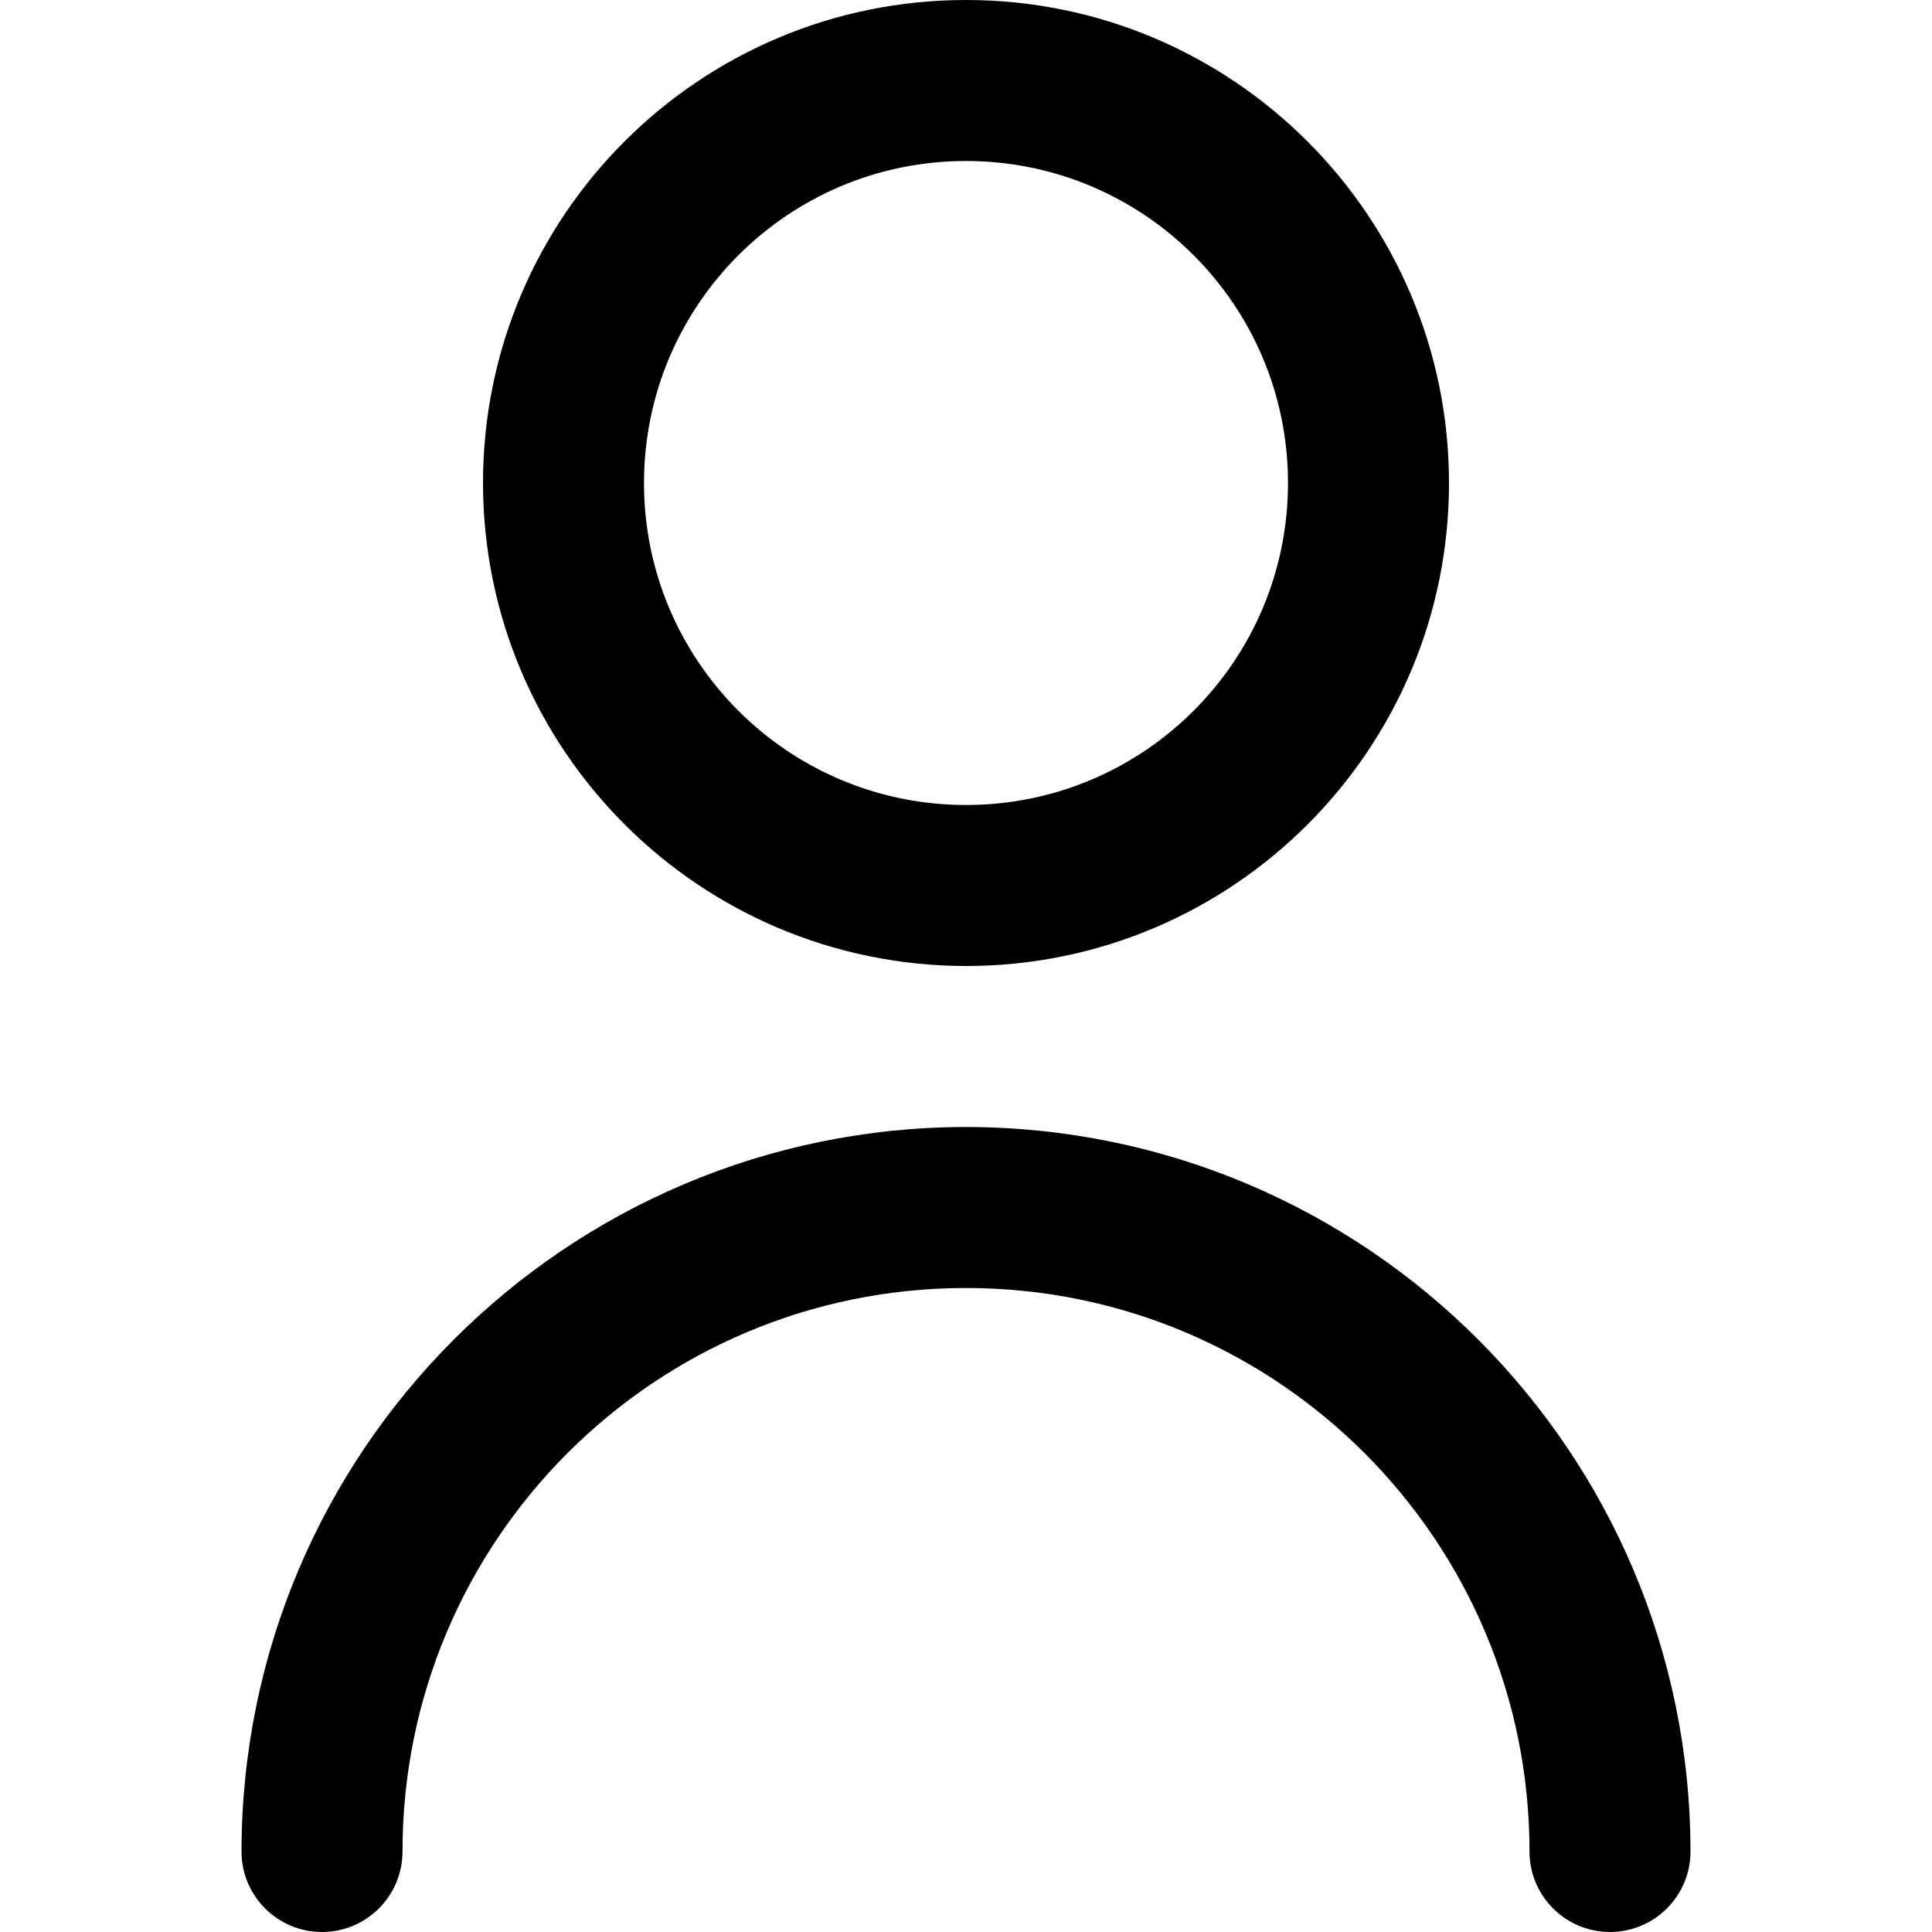
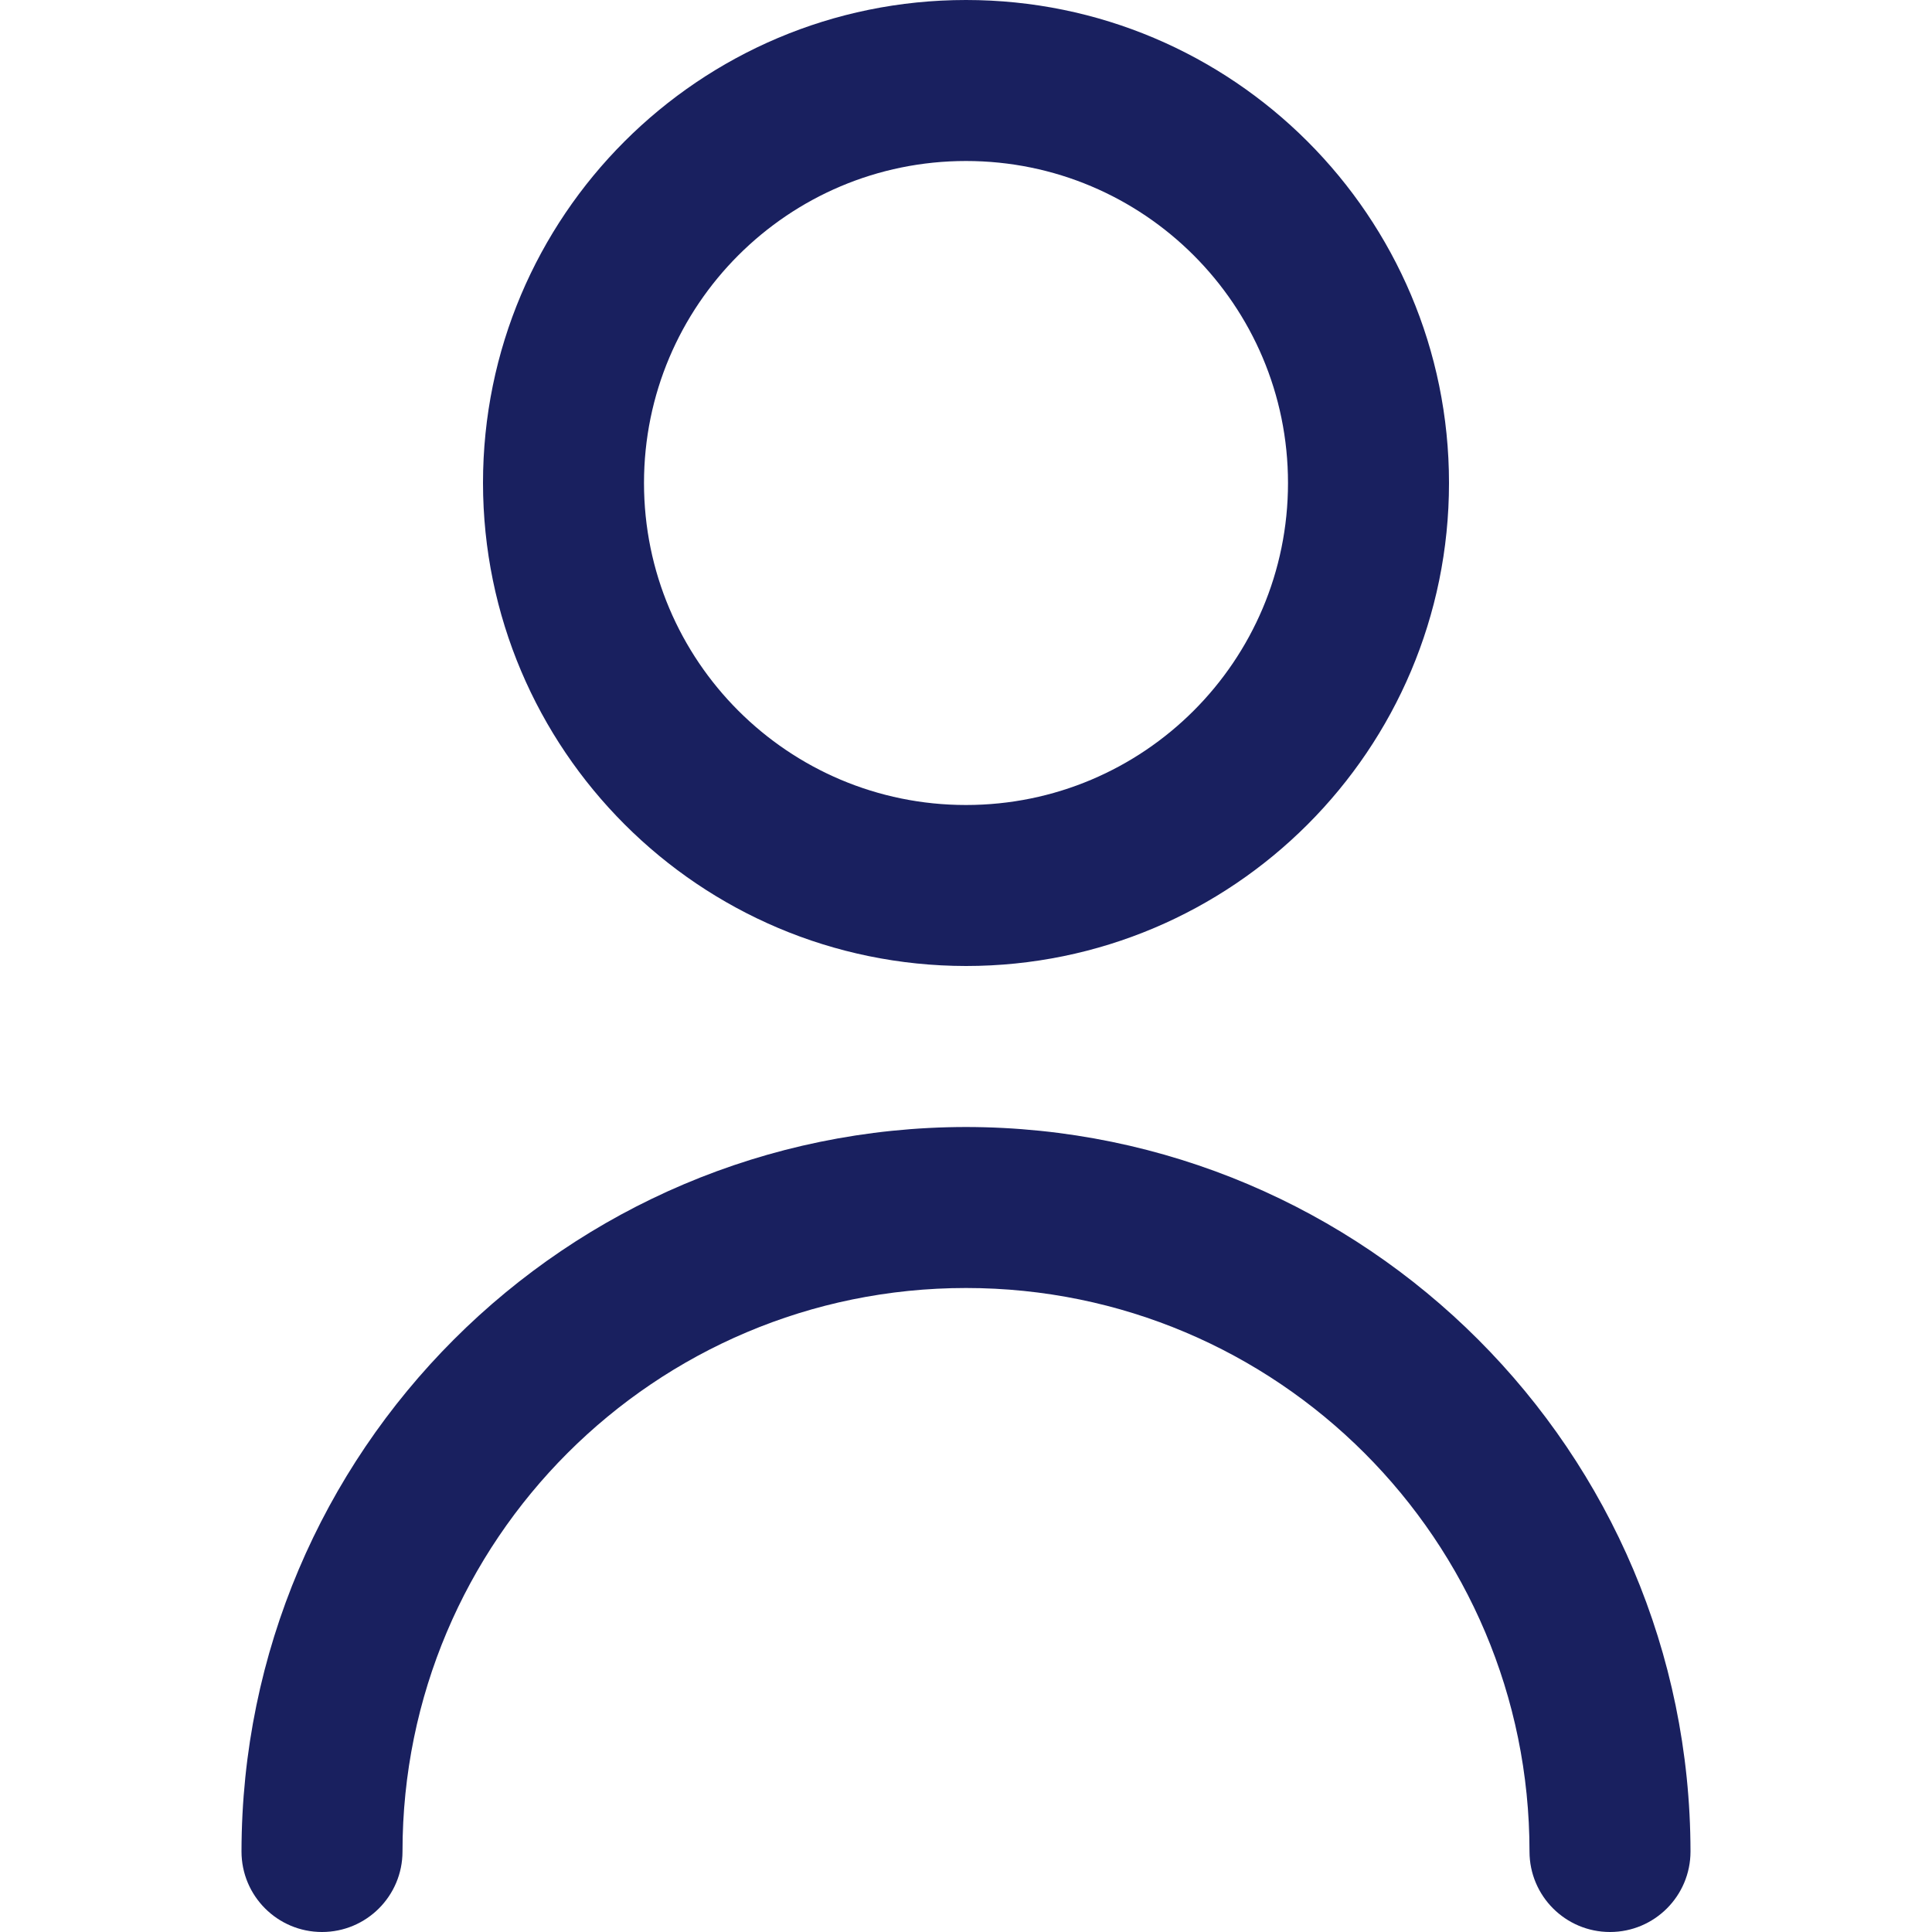
- <svg xmlns="http://www.w3.org/2000/svg" id="Outline" viewBox="0 0 24 24" width="512" height="512">
+ <svg xmlns="http://www.w3.org/2000/svg" fill="#19205F" id="Outline" viewBox="0 0 24 24" width="512" height="512">
  <path d="M12,12A6,6,0,1,0,6,6,6.006,6.006,0,0,0,12,12ZM12,2A4,4,0,1,1,8,6,4,4,0,0,1,12,2Z" />
  <path d="M12,14a9.01,9.01,0,0,0-9,9,1,1,0,0,0,2,0,7,7,0,0,1,14,0,1,1,0,0,0,2,0A9.01,9.01,0,0,0,12,14Z" />
</svg>
